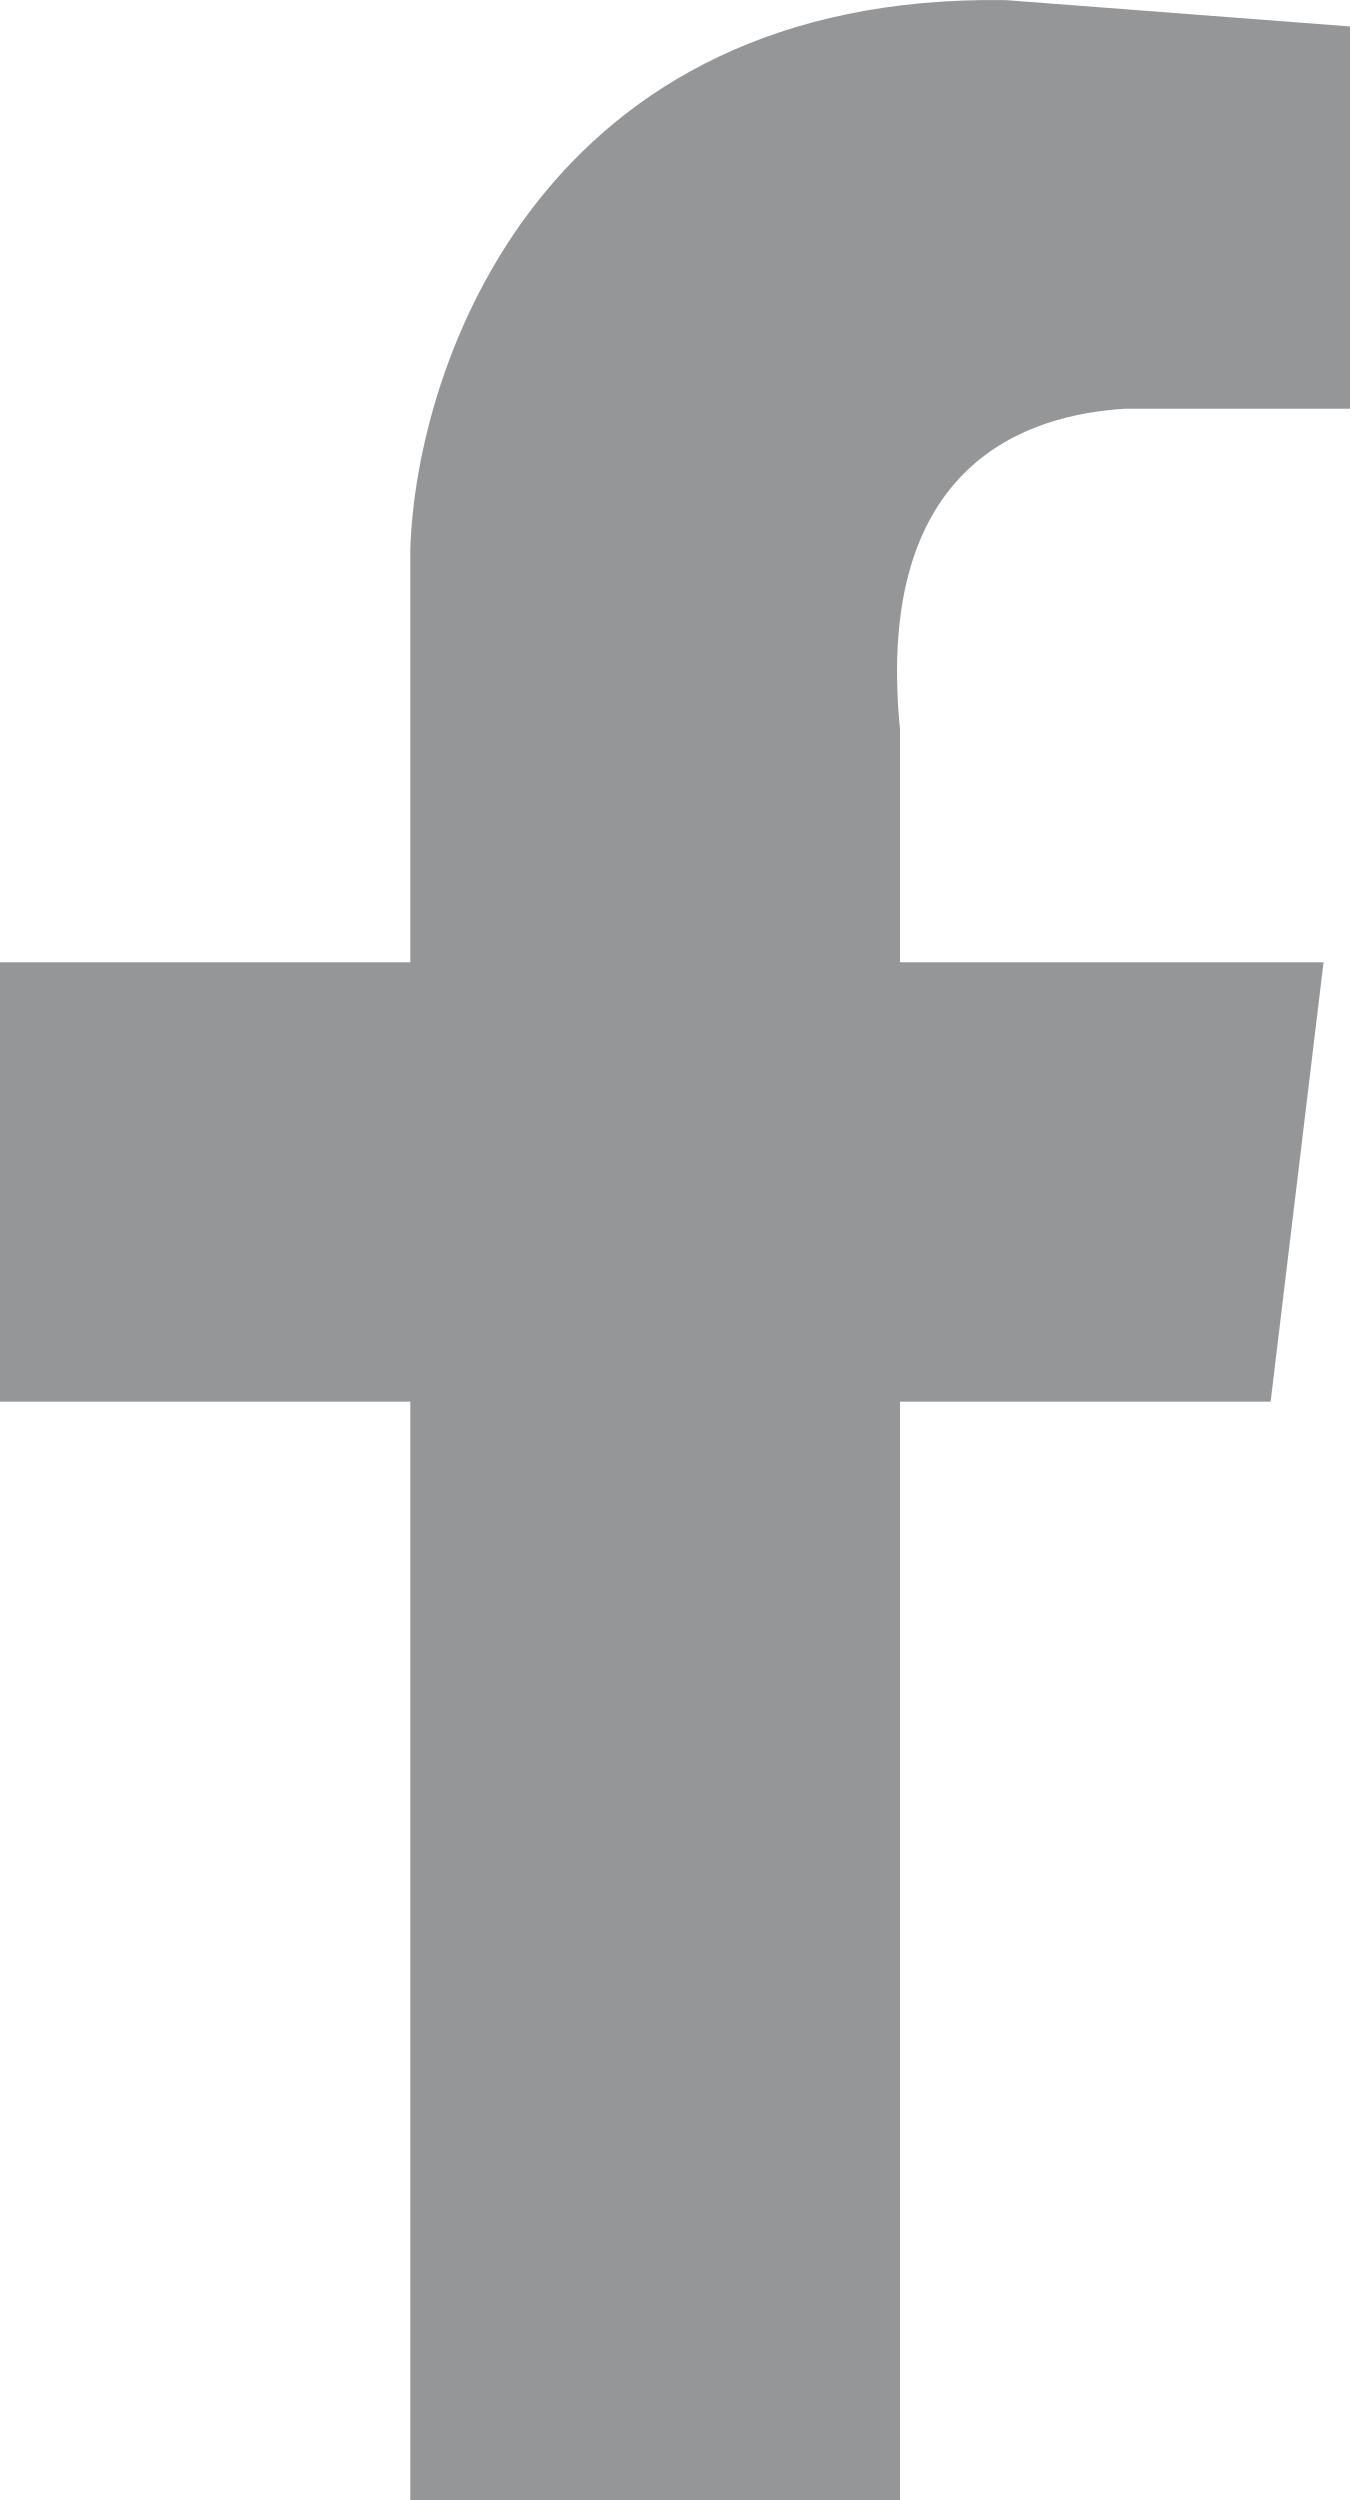
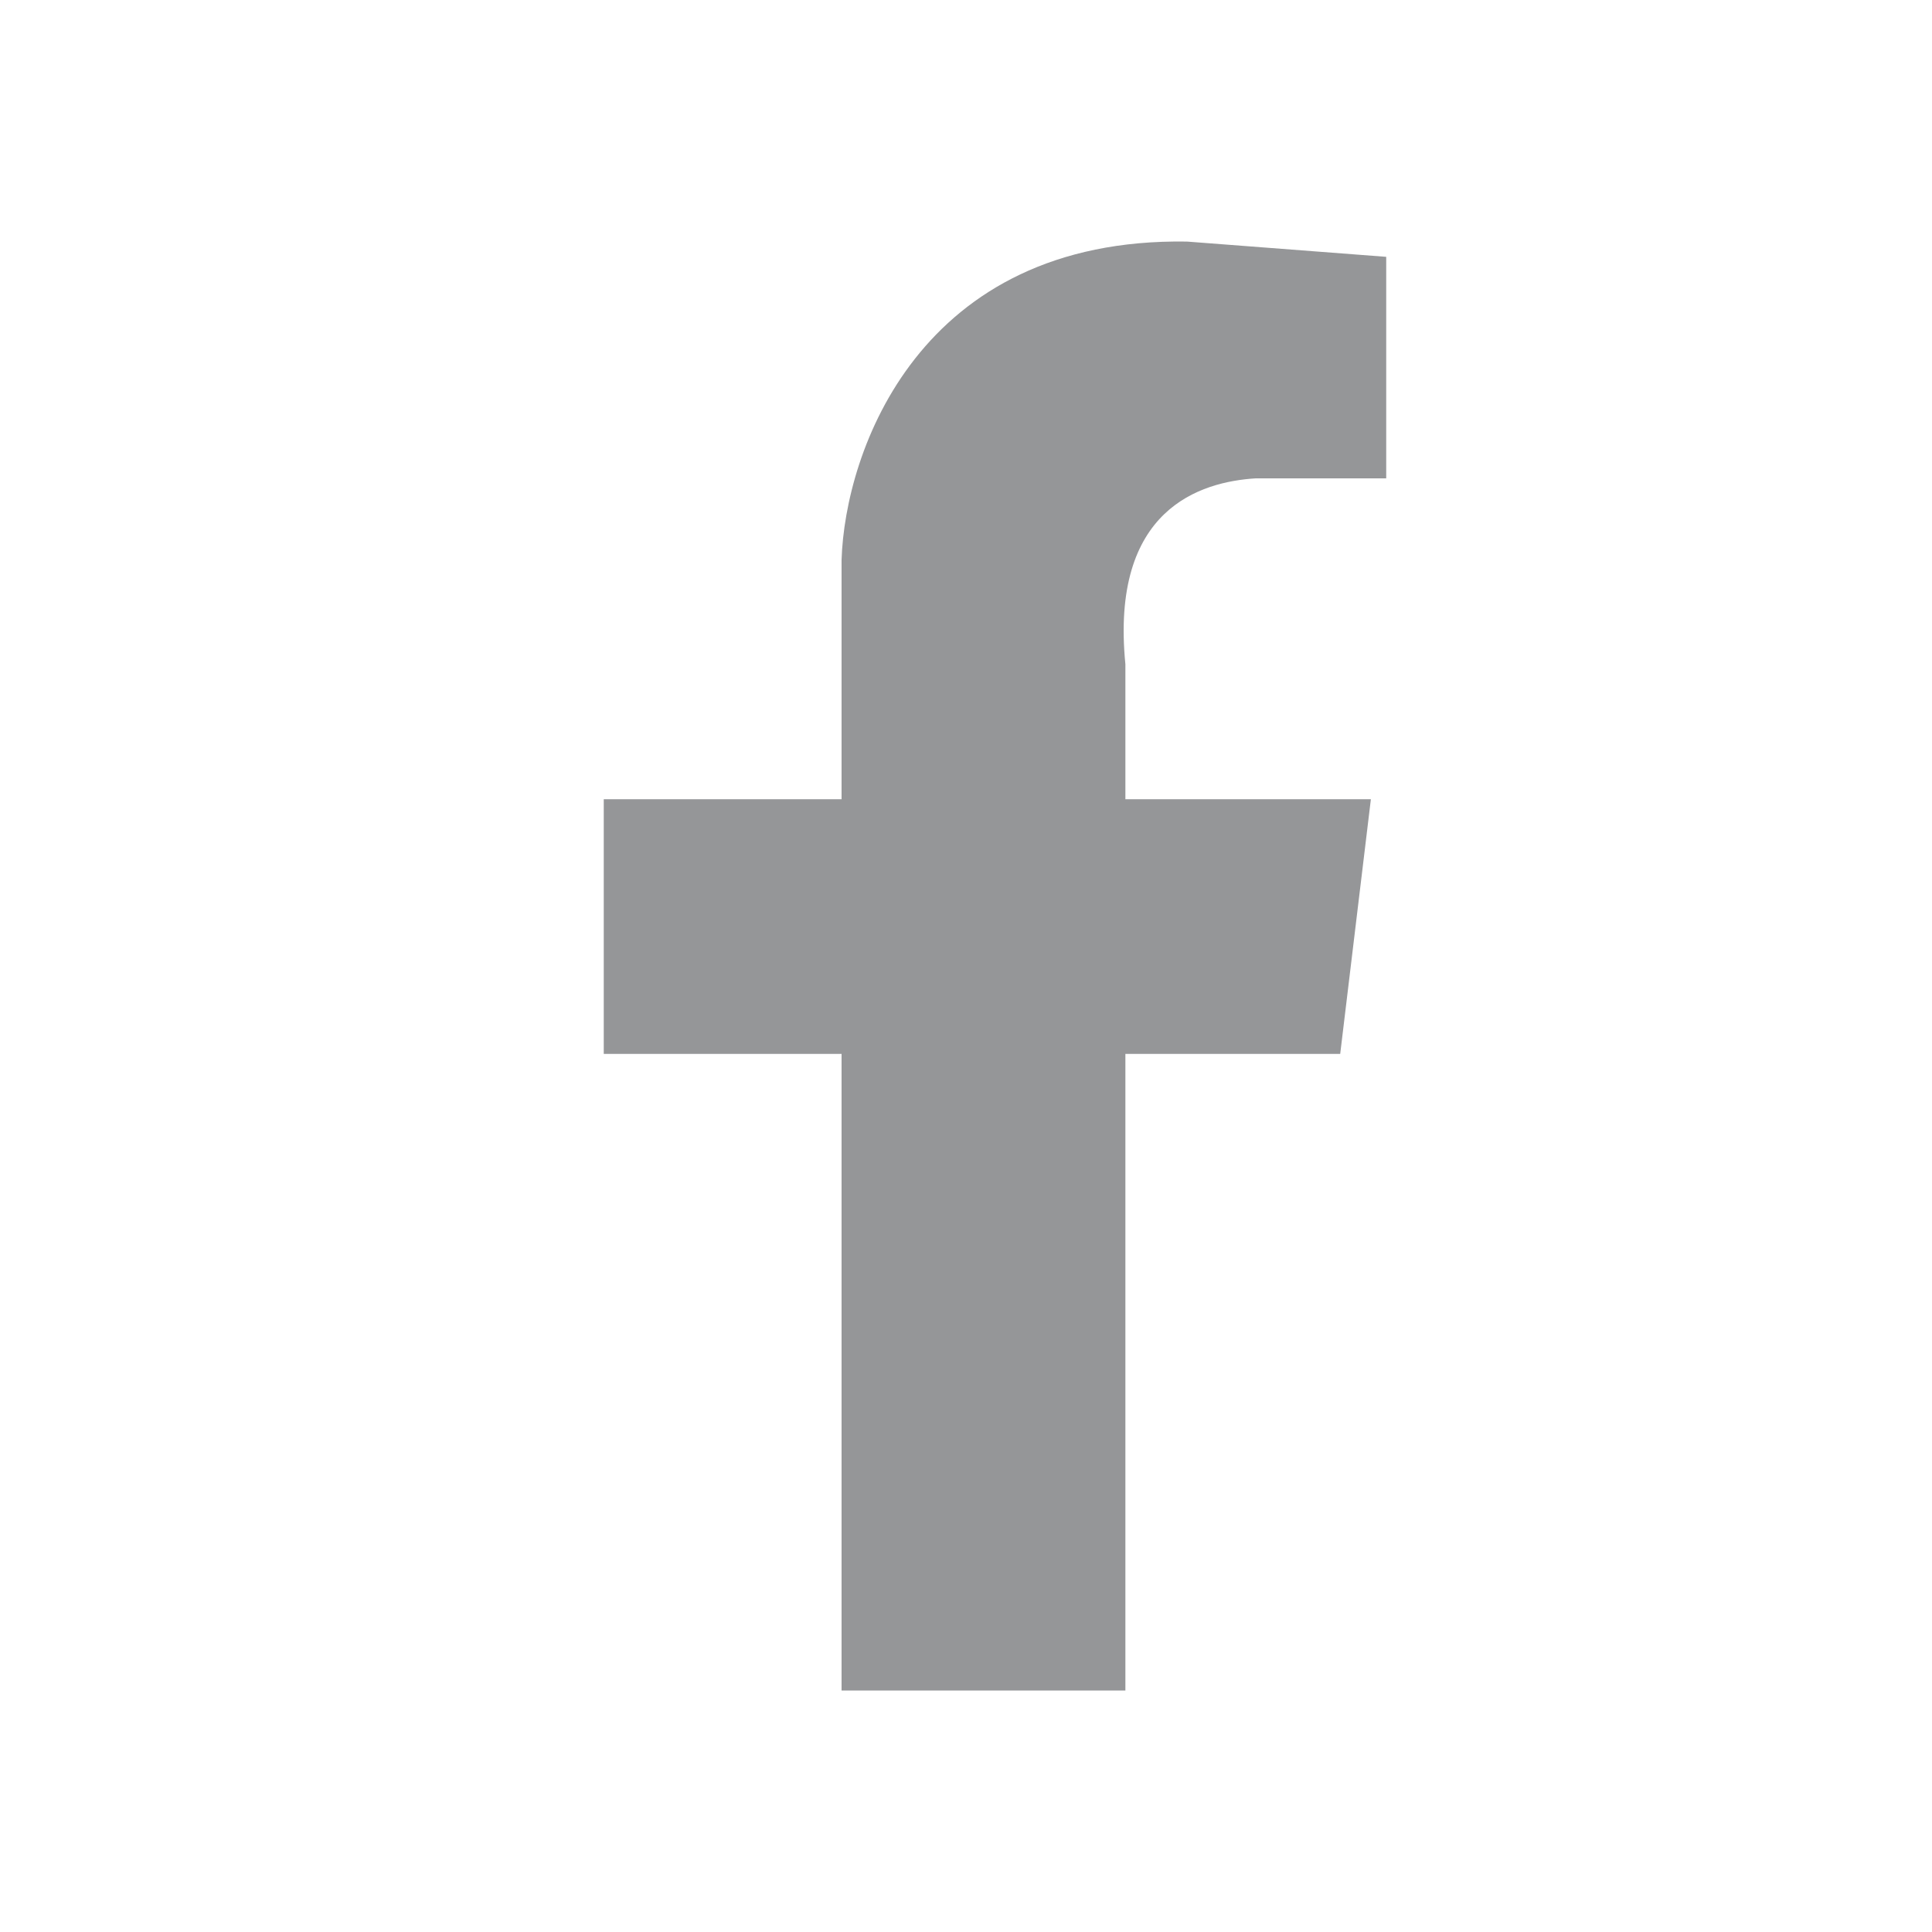
- <svg xmlns="http://www.w3.org/2000/svg" width="13" height="24" viewBox="0 0 13 24" fill="none">
-   <path d="M3.939 9.238H0V13.456H3.939V24H8.64V13.456H12.198L12.706 9.238H8.64V7.002C8.386 4.429 9.882 3.98 10.8 3.924H12.96V0.254L9.656 0.001C5.218 -0.067 3.995 3.488 3.939 5.273V9.238Z" fill="#959698" />
+ <svg xmlns="http://www.w3.org/2000/svg" width="32" height="32" viewBox="0 0 32 32" fill="none">
+   <path d="M13.939 13.238H10V17.456H13.939V28H18.64V17.456H22.198L22.706 13.238H18.64V11.002C18.386 8.429 19.882 7.98 20.8 7.923H22.96V4.254L19.657 4.001C15.218 3.933 13.995 7.488 13.939 9.273V13.238Z" fill="#959698" />
</svg>
